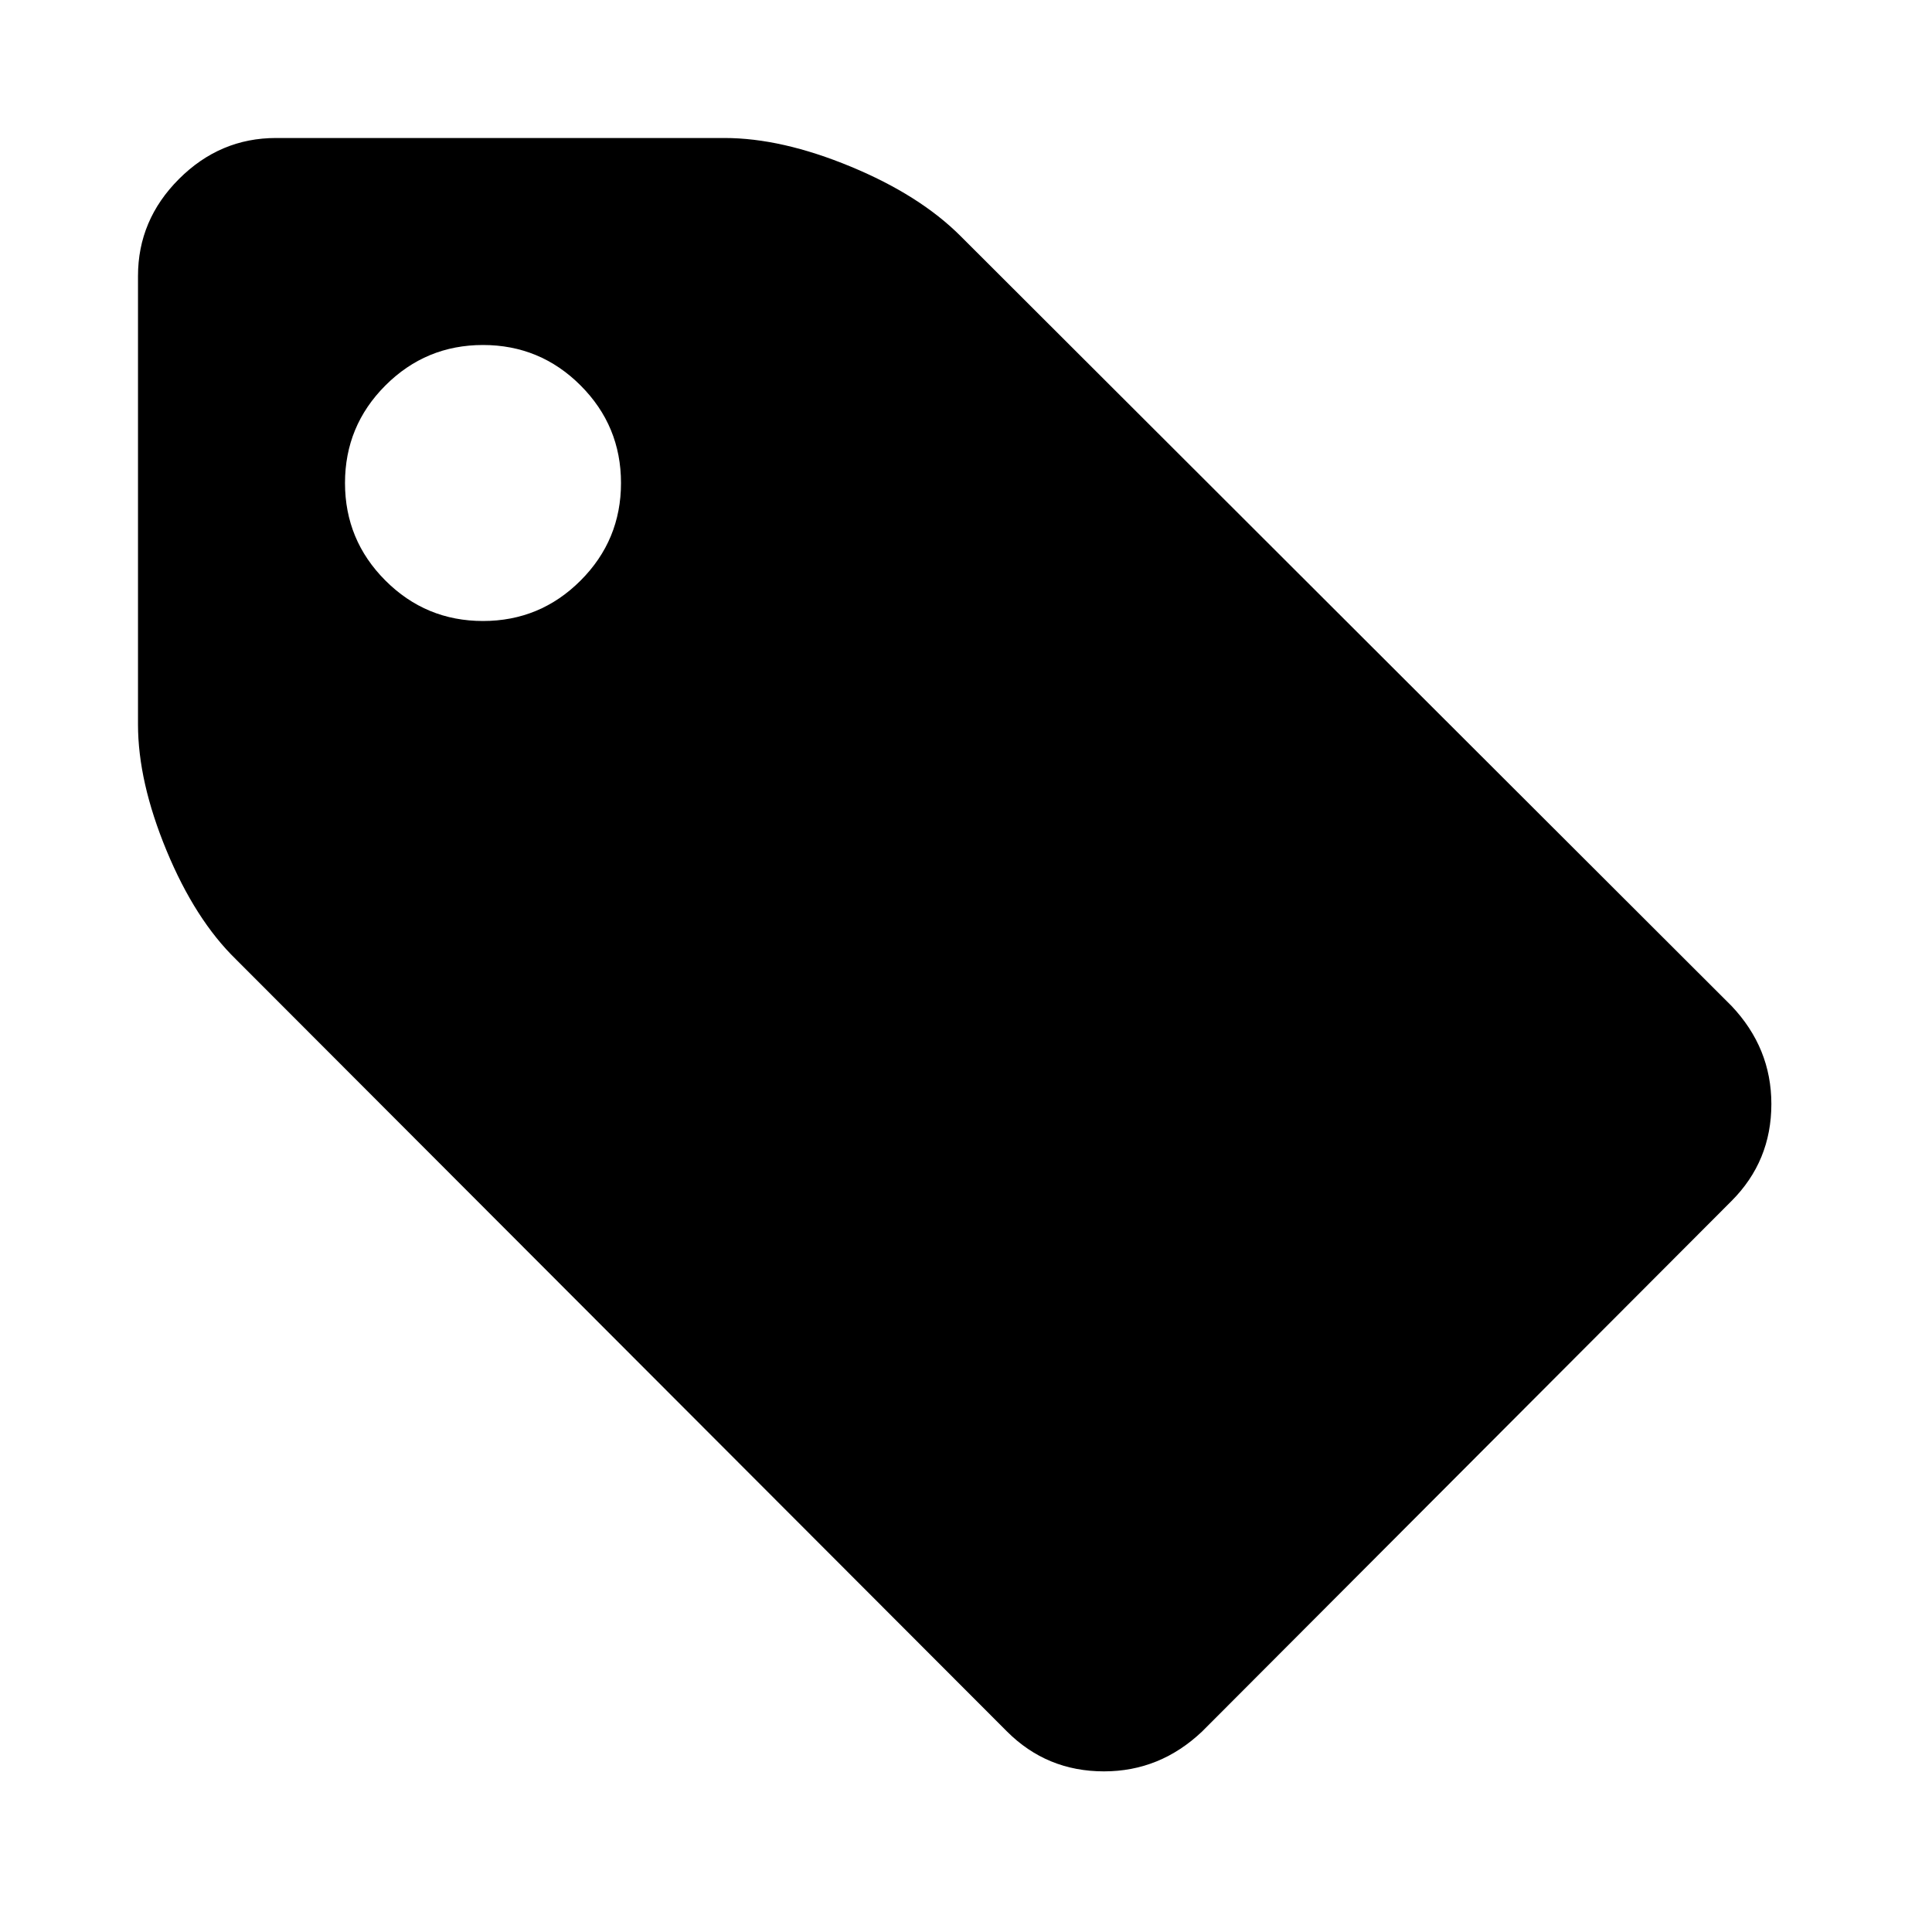
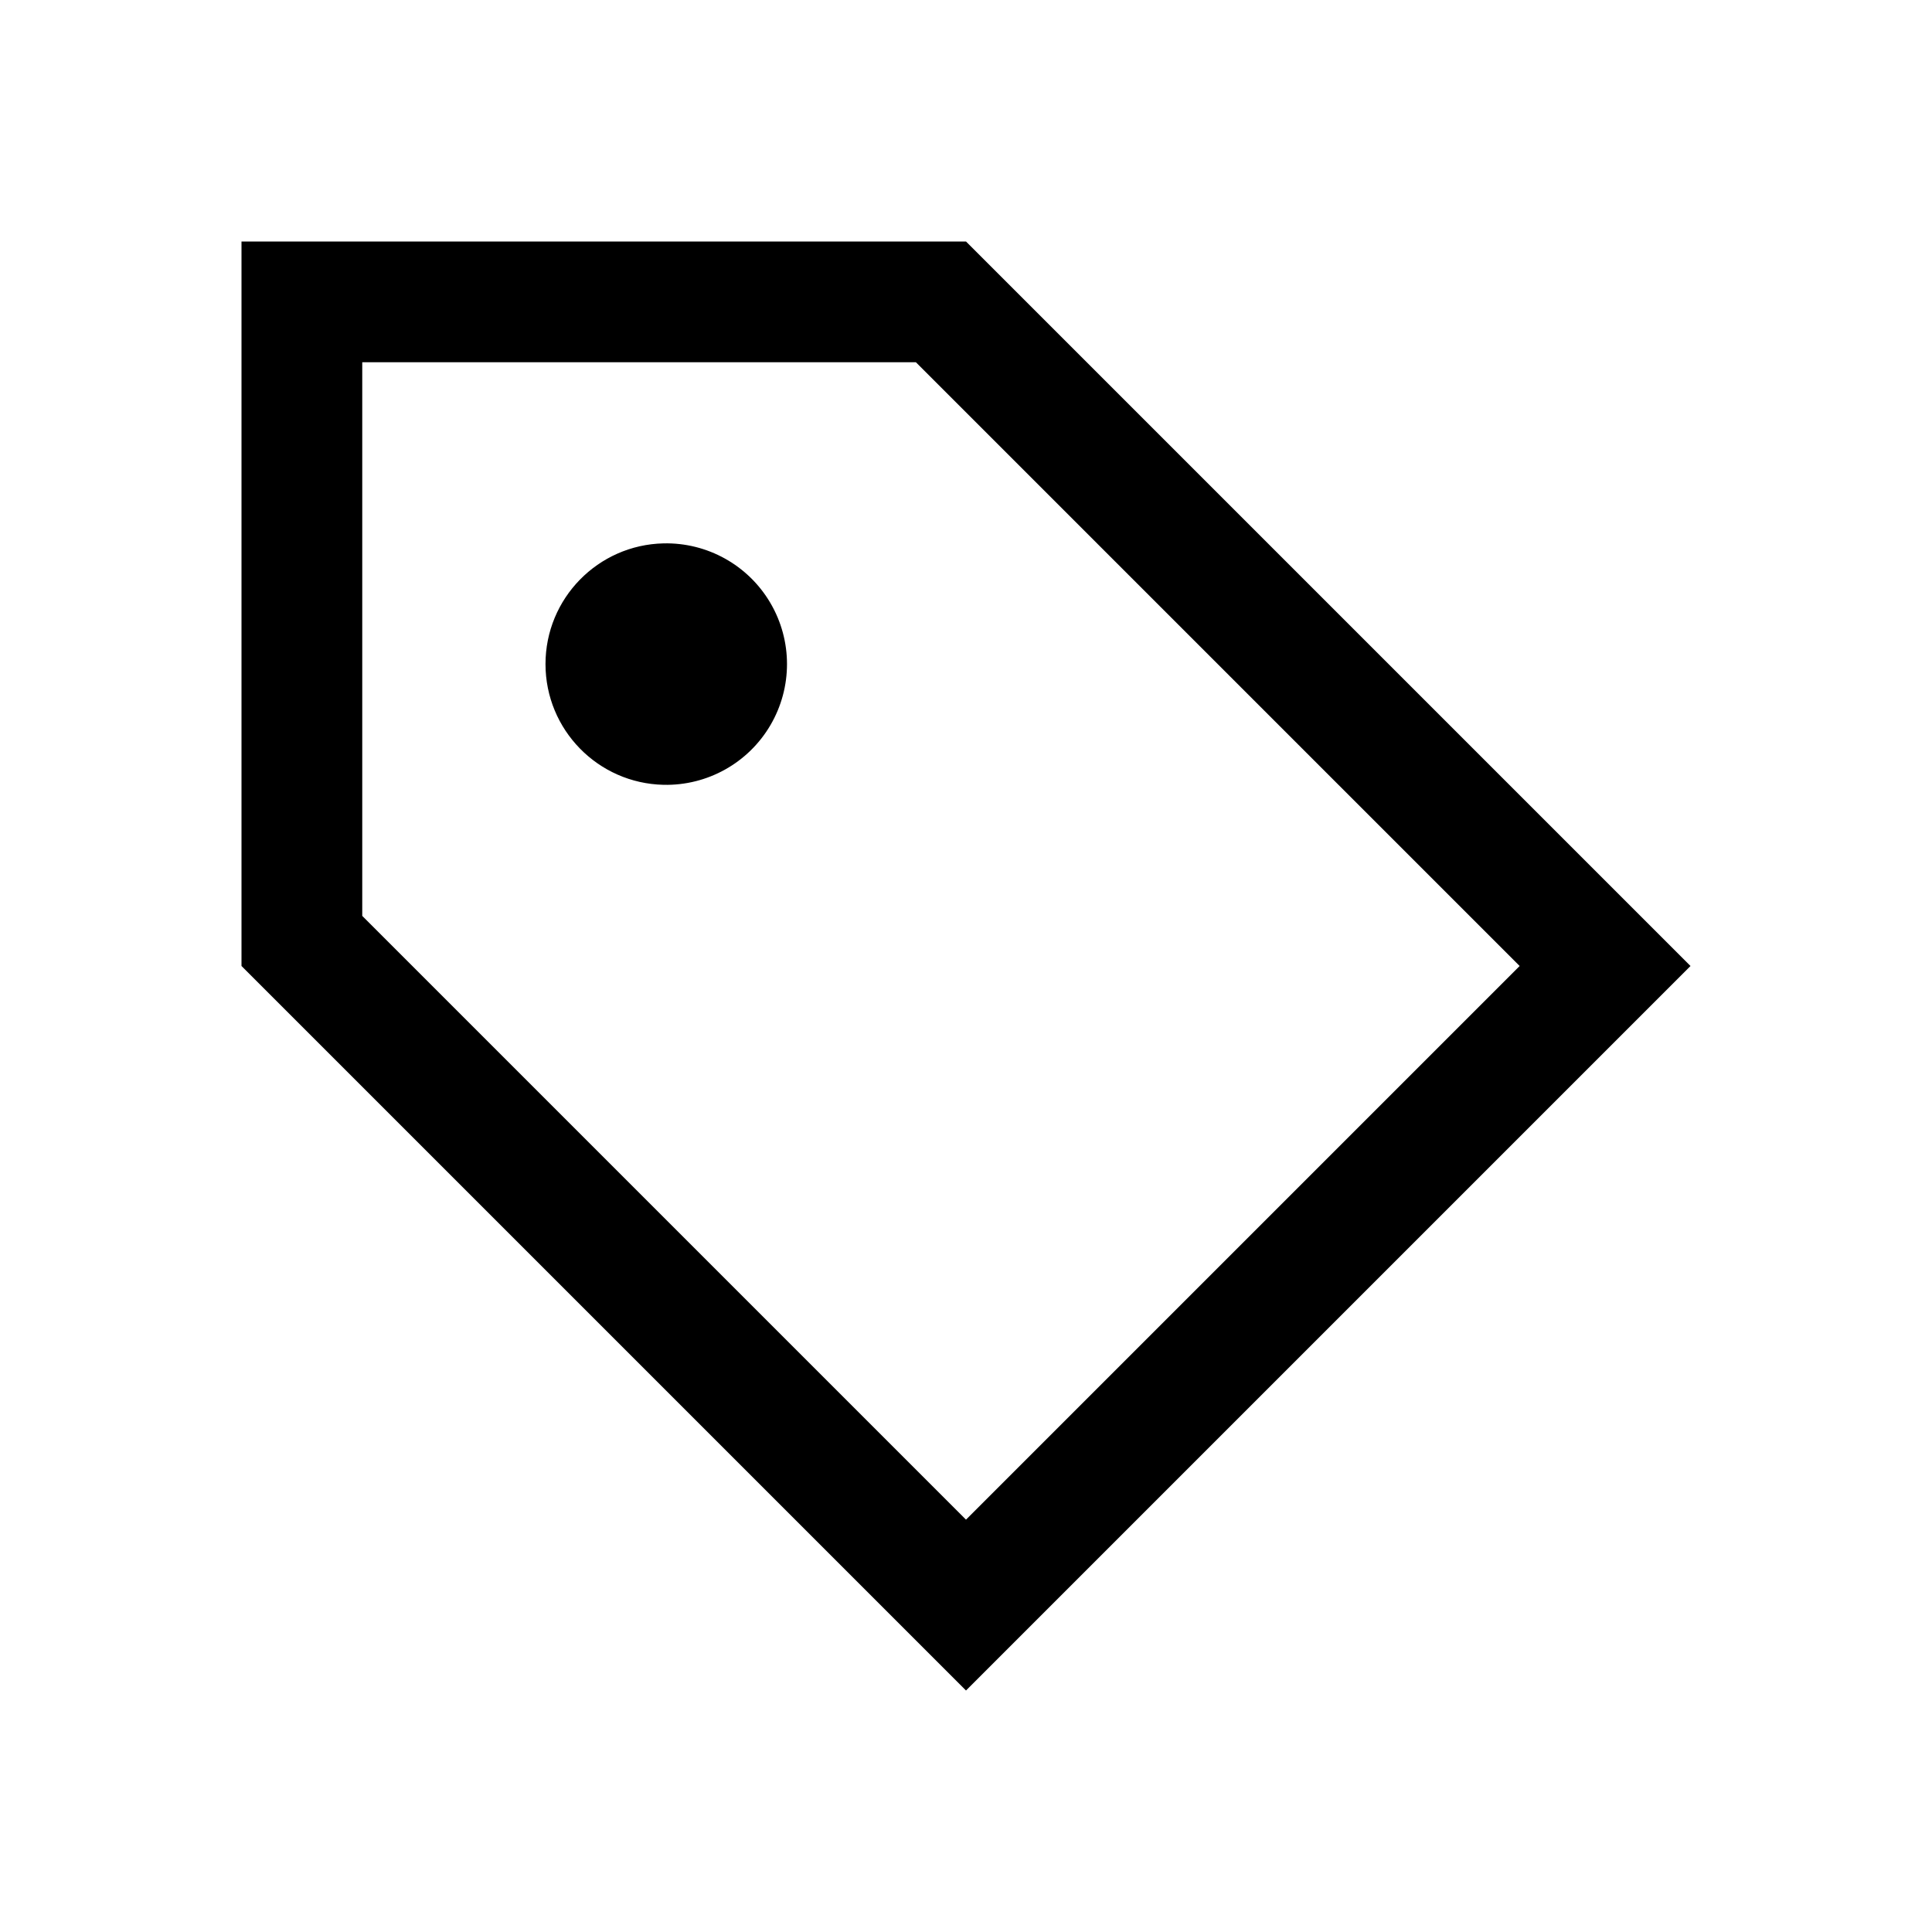
- <svg xmlns="http://www.w3.org/2000/svg" t="1626845771751" class="icon" viewBox="0 0 1024 1024" version="1.1" p-id="19839" width="128" height="128">
+ <svg xmlns="http://www.w3.org/2000/svg" t="1627636710729" class="icon" viewBox="0 0 1024 1024" version="1.1" p-id="3333" width="128" height="128">
  <defs>
-     <style type="text/css" />
+     <style type="text/css">@font-face { font-family: feedback-iconfont; src: url("//at.alicdn.com/t/font_1031158_1uhr8ri0pk5.eot?#iefix") format("embedded-opentype"), url("//at.alicdn.com/t/font_1031158_1uhr8ri0pk5.woff2") format("woff2"), url("//at.alicdn.com/t/font_1031158_1uhr8ri0pk5.woff") format("woff"), url("//at.alicdn.com/t/font_1031158_1uhr8ri0pk5.ttf") format("truetype"), url("//at.alicdn.com/t/font_1031158_1uhr8ri0pk5.svg#iconfont") format("svg"); }
+ </style>
  </defs>
-   <path d="M329.143 256q0-30.281-21.431-51.712t-51.712-21.431-51.712 21.431-21.431 51.712 21.431 51.712 51.712 21.431 51.712-21.431 21.431-51.712zM938.862 585.143q0 30.281-21.138 51.419l-280.576 281.161q-22.309 21.138-52.005 21.138-30.281 0-51.419-21.138l-408.576-409.161q-21.723-21.138-36.864-57.71t-15.141-66.853l0-237.714q0-29.696 21.723-51.419t51.419-21.723l237.714 0q30.281 0 66.853 15.141t58.295 36.864l408.576 407.991q21.138 22.309 21.138 52.005z" p-id="19840" />
+   <path d="M512 128l384 384-384 384-384-384V128h384z m-26.56 64H192v293.44l320 320L805.44 512l-320-320z m-133.76 96a64 64 0 1 1 0.032 127.968A64 64 0 0 1 351.68 288z" p-id="3334" />
</svg>
